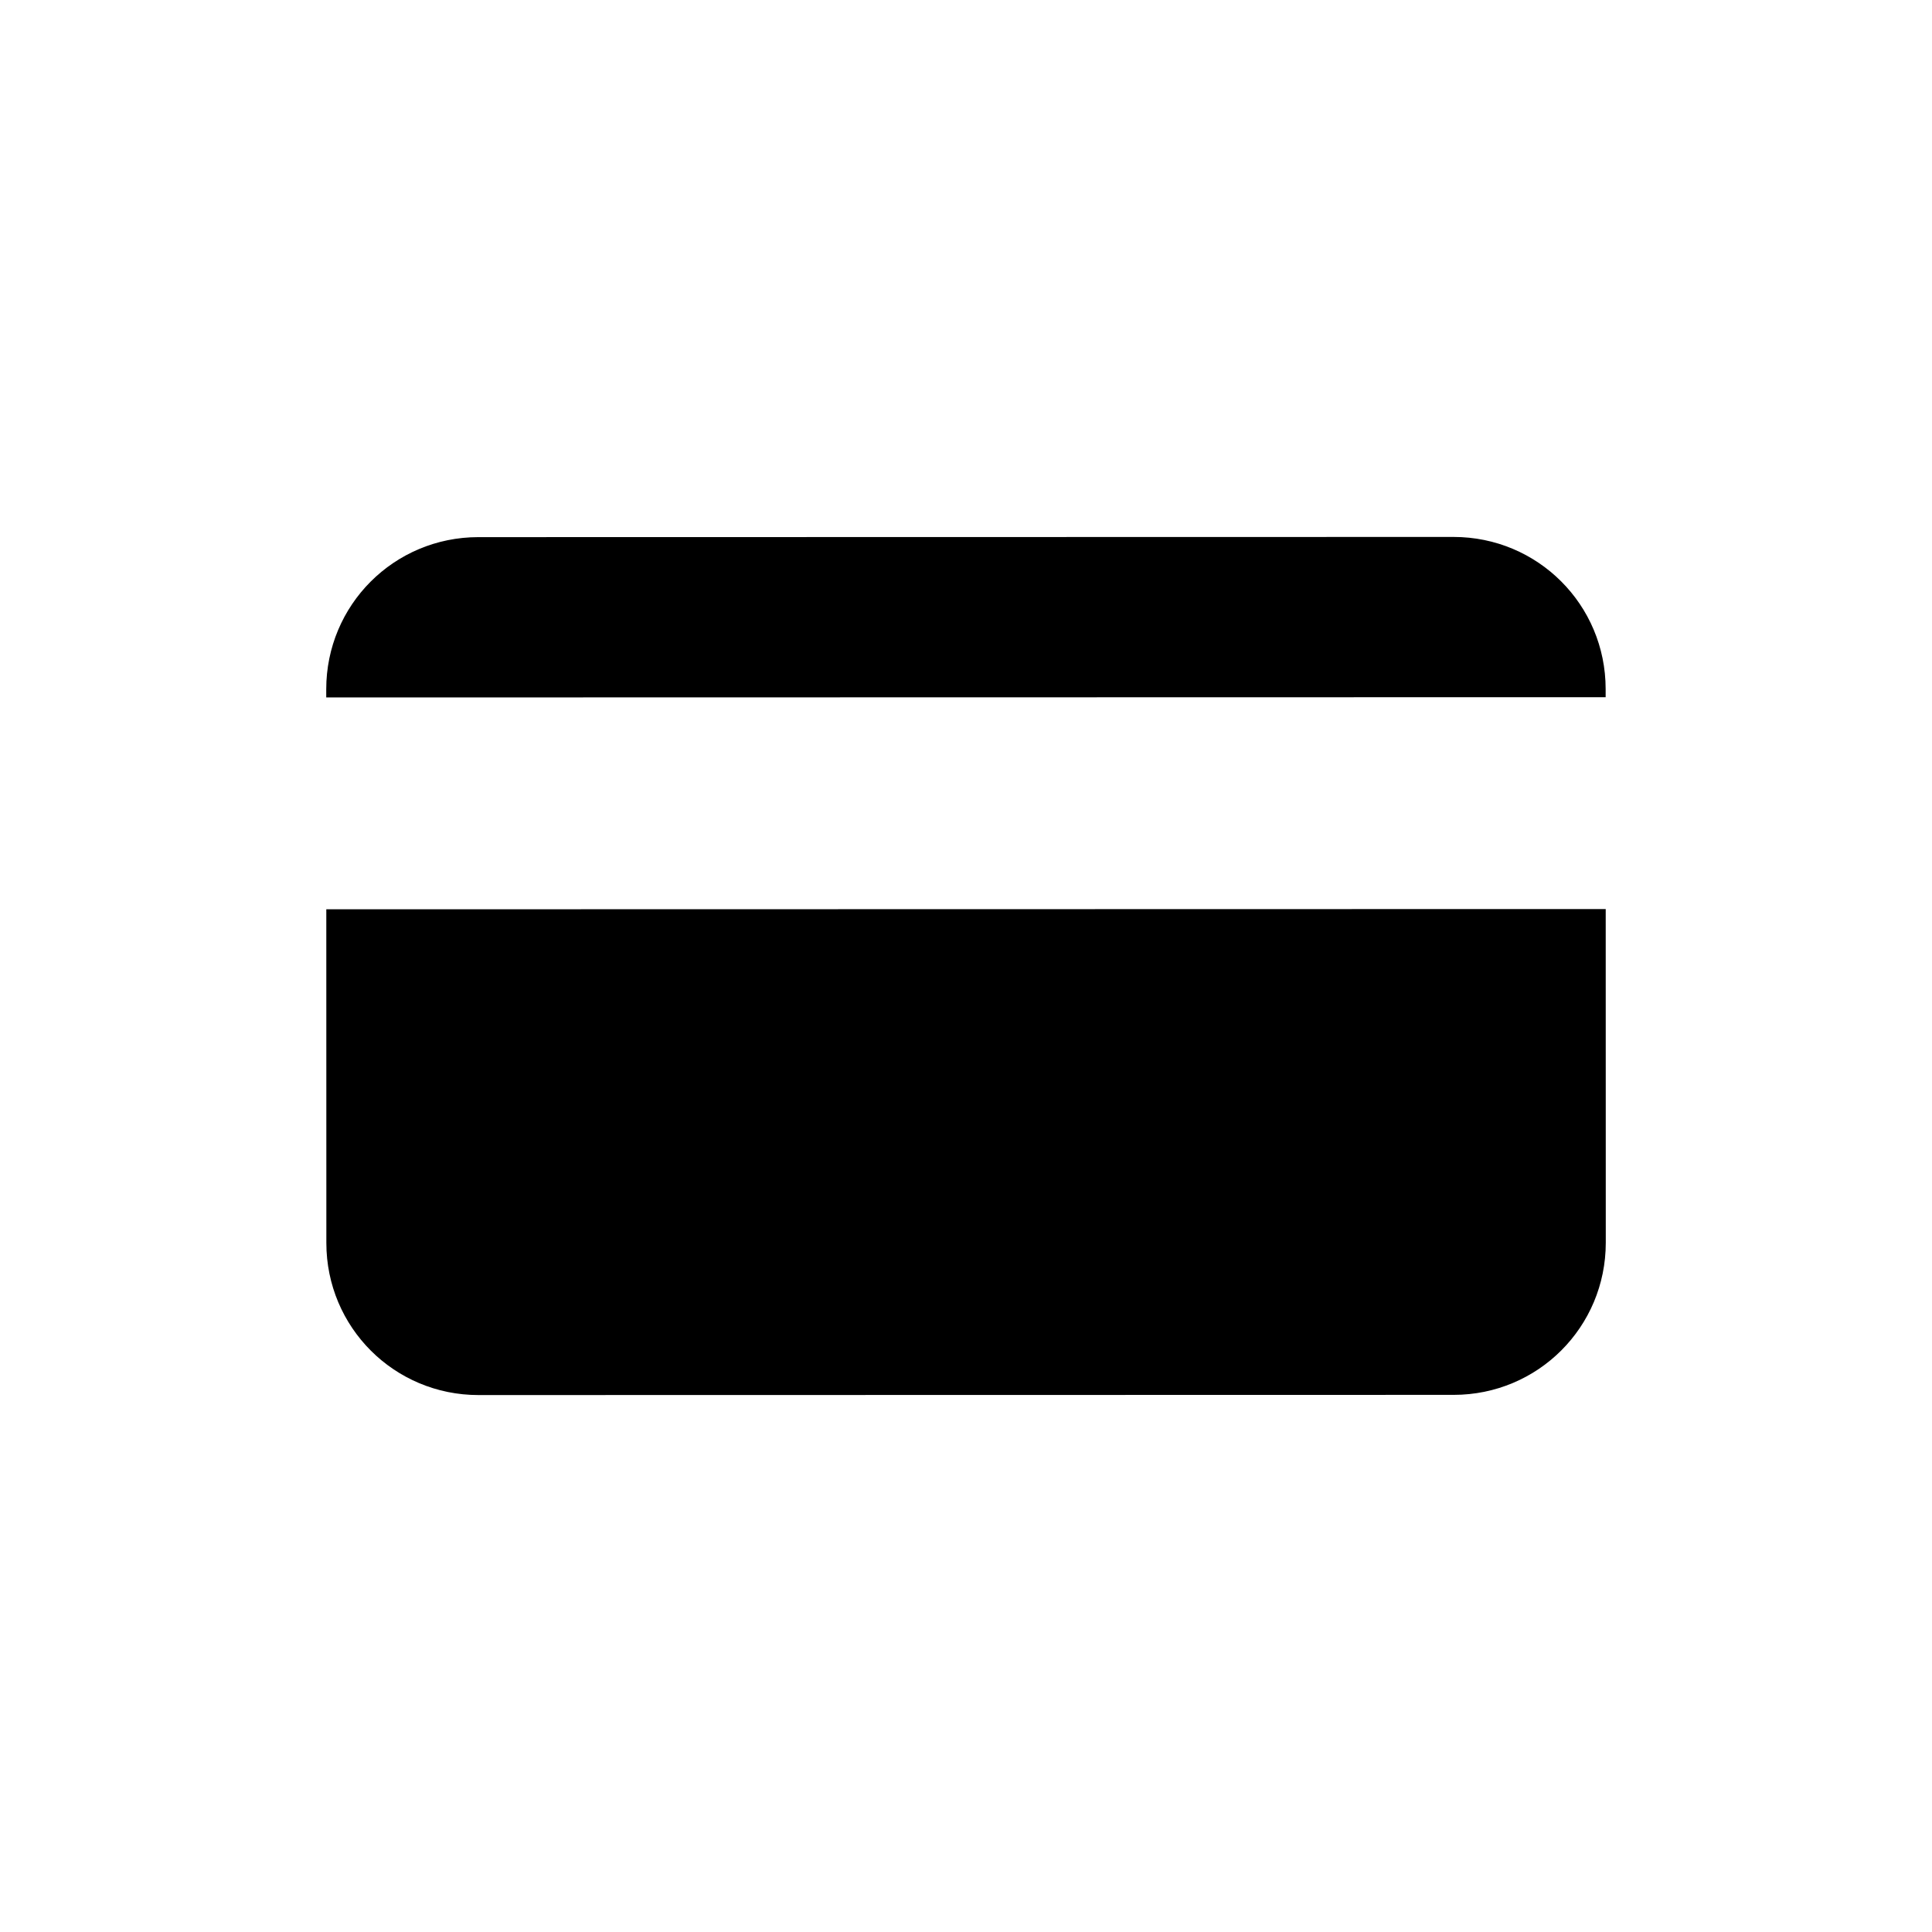
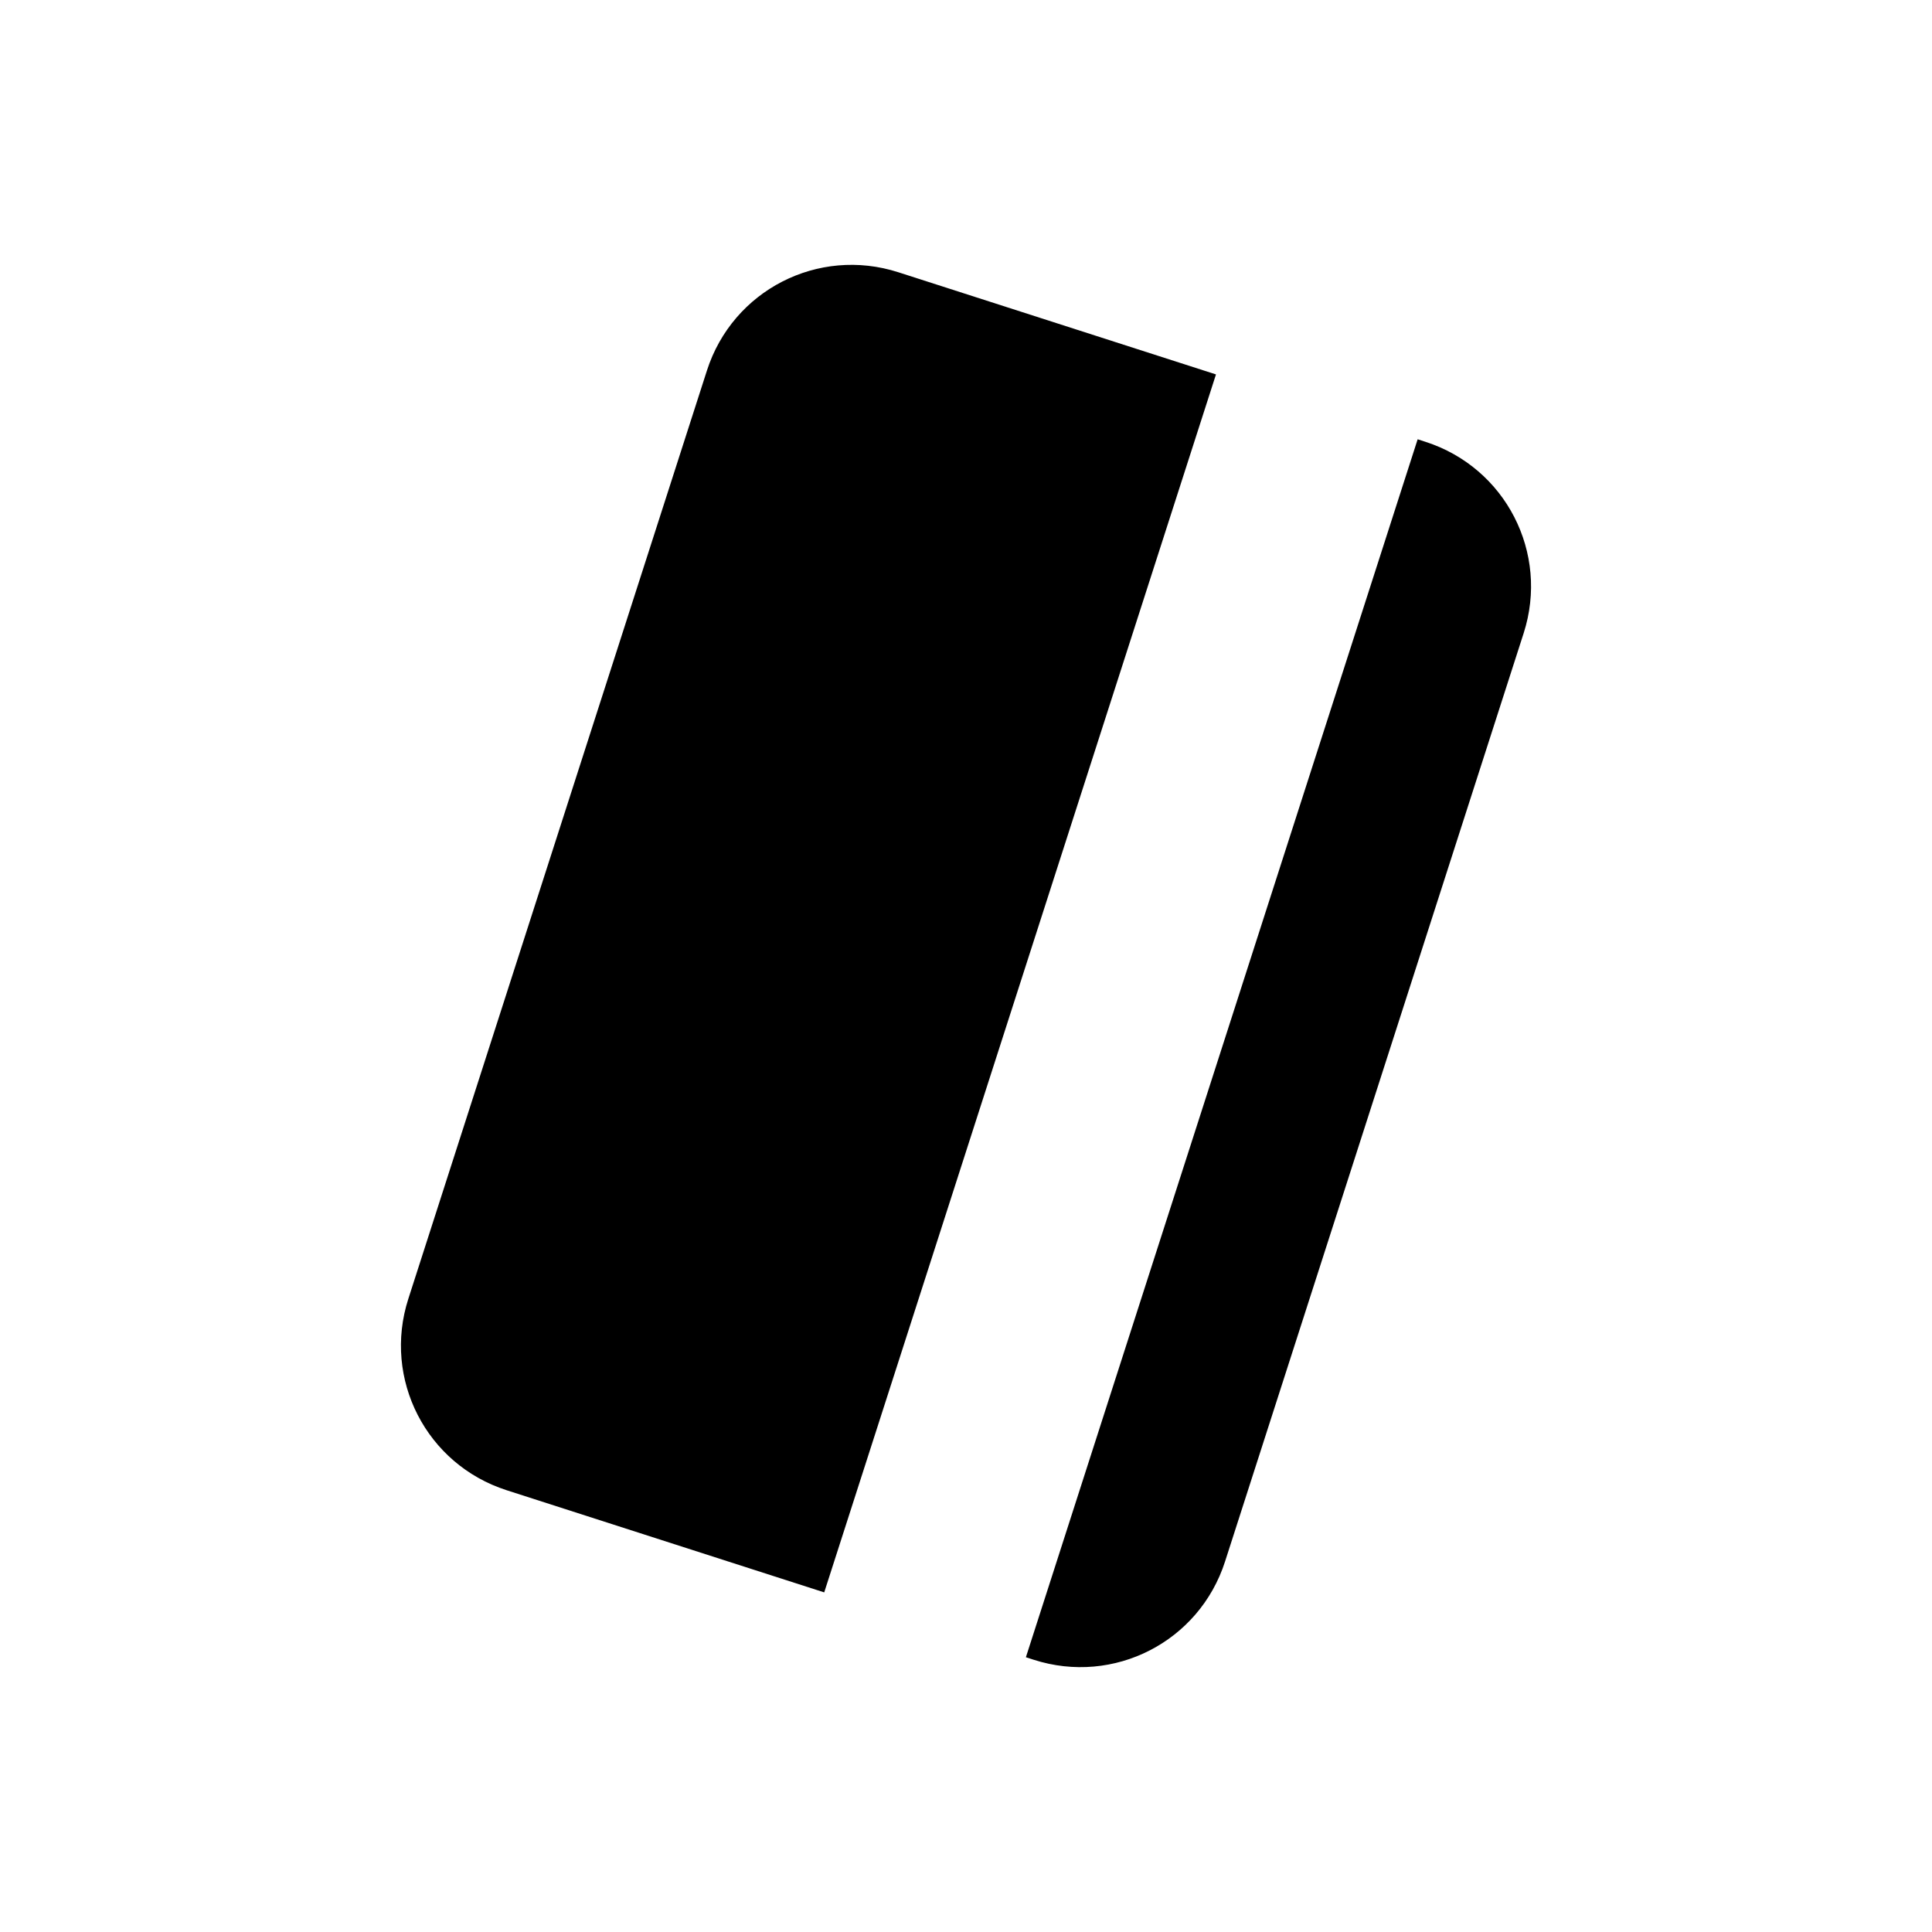
- <svg xmlns="http://www.w3.org/2000/svg" width="150" height="150" viewBox="0 0 150 150" version="1.1" id="svg5256">
+ <svg xmlns="http://www.w3.org/2000/svg" id="svg5256" version="1.1" viewBox="0 0 150 150" height="150" width="150">
  <defs id="defs5250">
-     <pattern y="0" x="0" height="6" width="6" patternUnits="userSpaceOnUse" id="EMFhbasepattern" />
+     <pattern id="EMFhbasepattern" patternUnits="userSpaceOnUse" width="6" height="6" x="0" y="0" />
  </defs>
  <g id="layer1">
-     <path style="opacity:1;vector-effect:none;fill:#000000;fill-opacity:1;stroke:none;stroke-width:0.304;stroke-linecap:butt;stroke-linejoin:miter;stroke-miterlimit:4;stroke-dasharray:none;stroke-dashoffset:0;stroke-opacity:1" d="m 25.338,96.502 c 0.001,6.544 5.27,11.812 11.814,11.81 l 75.711,-0.015 c 6.544,-0.001 11.81,-5.271 11.809,-11.815 l -0.005,-25.904 -99.333,0.02 z m -0.009,-42.352 99.333,-0.02 -1.5e-4,-0.633 c -0.001,-6.544 -5.27,-11.81 -11.813,-11.809 l -75.711,0.015 c -6.544,0.001 -11.81,5.27 -11.809,11.814 z" id="rect824" />
+     <path id="rect824" d="M 69.748,21.138 C 63.519,19.134 56.89,22.535 54.887,28.765 L 31.703,100.839 c -2.004,6.229 1.399,12.857 7.629,14.861 l 24.66,7.932 30.416,-94.562 z m 40.318,12.968 -30.416,94.562 0.603,0.194 c 6.229,2.004 12.857,-1.398 14.86,-7.627 L 118.296,49.161 c 2.004,-6.229 -1.398,-12.857 -7.627,-14.86 z" style="opacity:1;vector-effect:none;fill:#000000;fill-opacity:1;stroke:none;stroke-width:0.304;stroke-linecap:butt;stroke-linejoin:miter;stroke-miterlimit:4;stroke-dasharray:none;stroke-dashoffset:0;stroke-opacity:1" />
  </g>
</svg>
